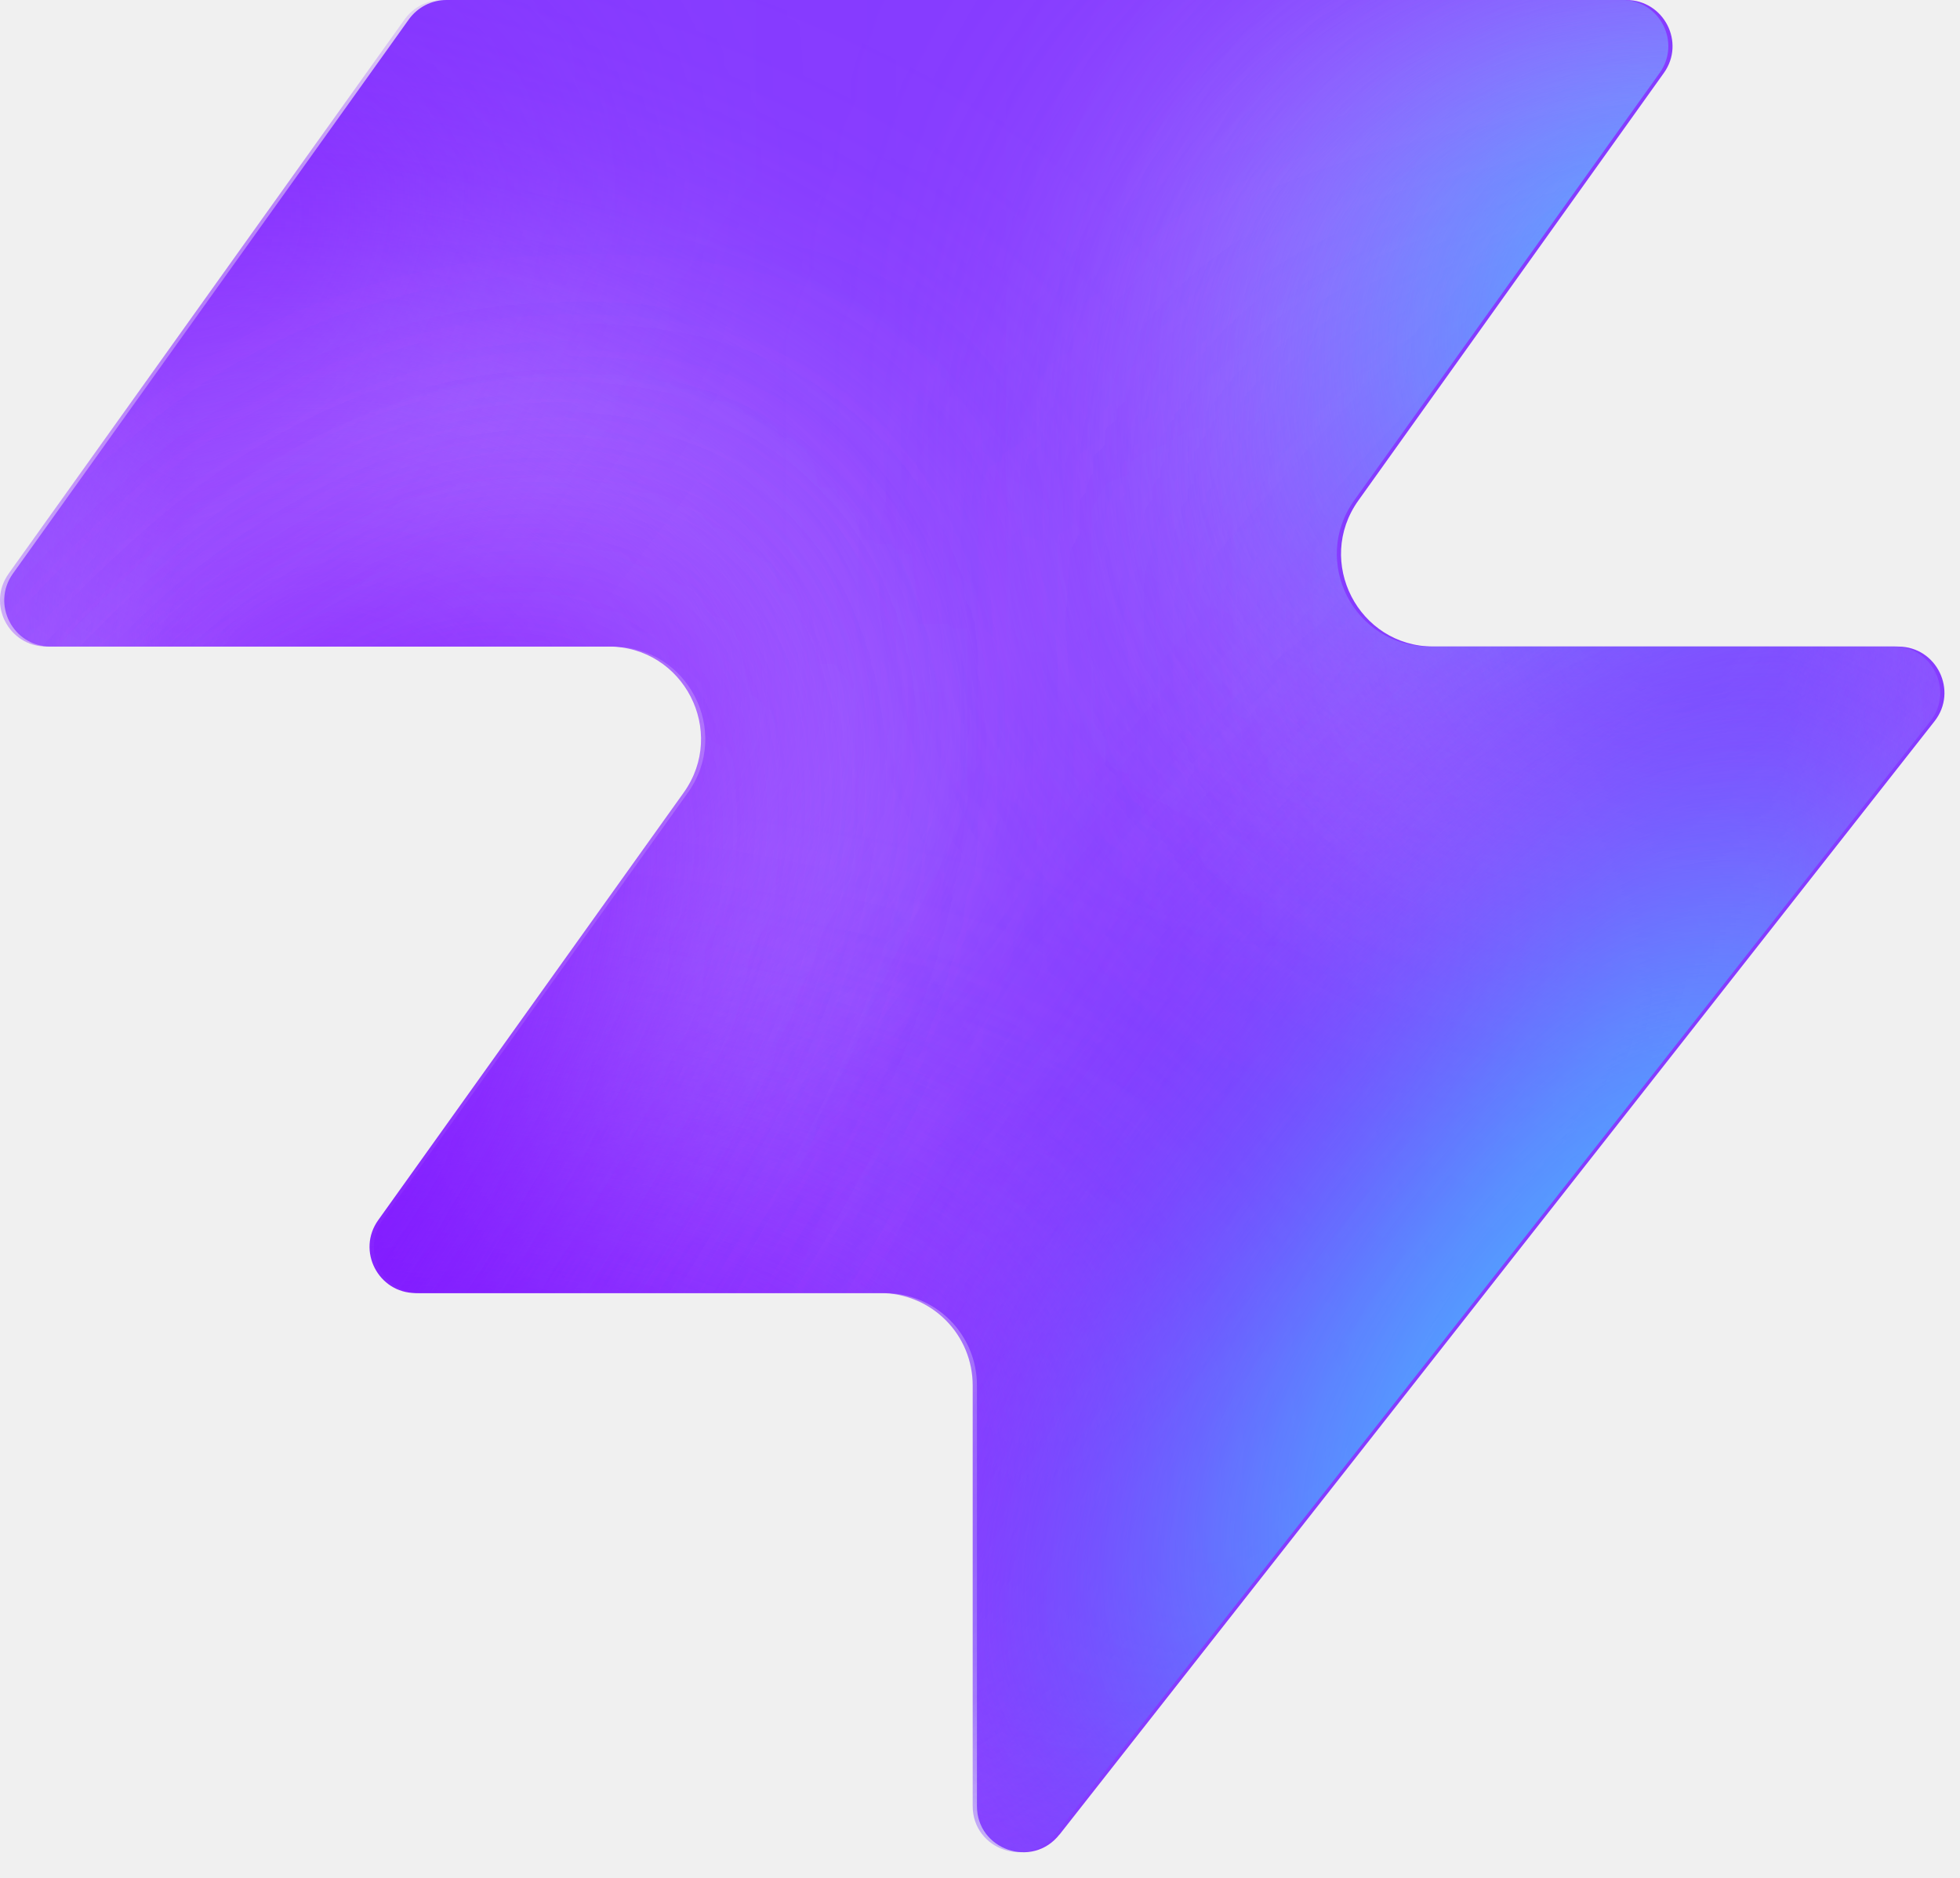
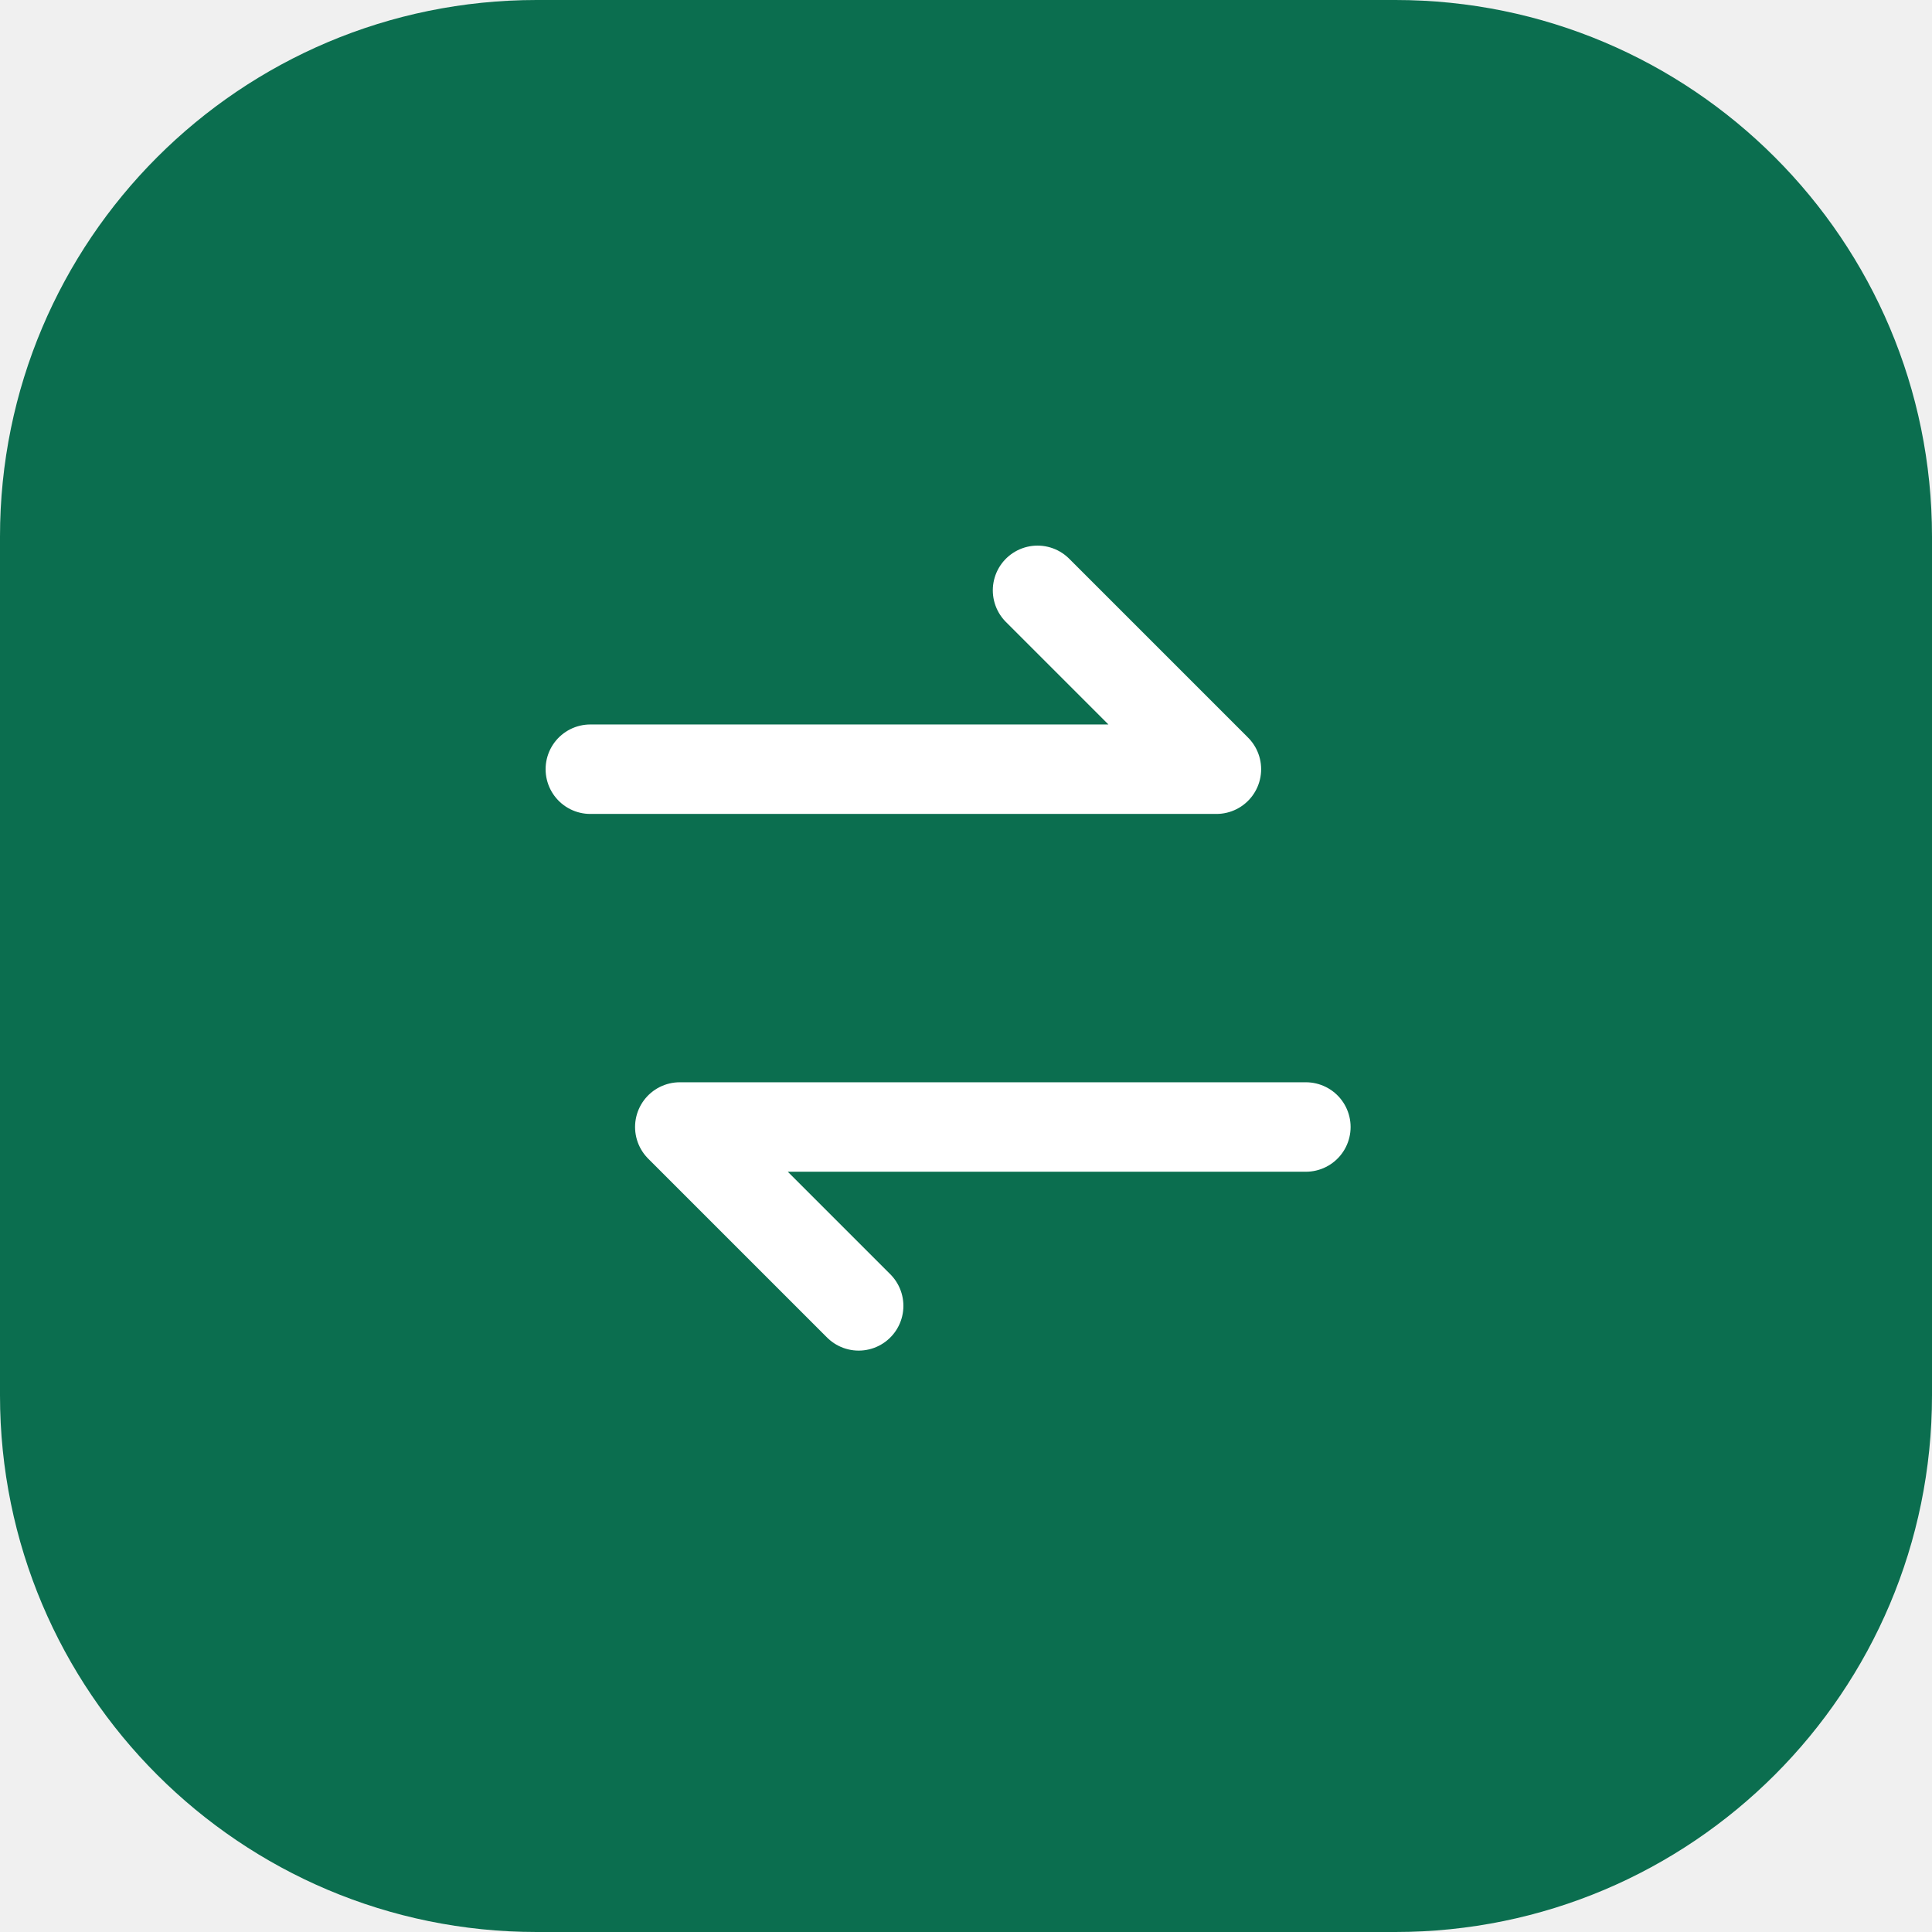
- <svg xmlns="http://www.w3.org/2000/svg" width="48" height="46" fill="none" viewBox="0 0 48 46">
-   <path fill="#863bff" d="M25.946 44.938c-.664.845-2.021.375-2.021-.698V33.937a2.26 2.26 0 0 0-2.262-2.262H10.287c-.92 0-1.456-1.04-.92-1.788l7.48-10.471c1.07-1.497 0-3.578-1.842-3.578H1.237c-.92 0-1.456-1.04-.92-1.788L10.013.474c.214-.297.556-.474.92-.474h28.894c.92 0 1.456 1.04.92 1.788l-7.48 10.471c-1.07 1.498 0 3.579 1.842 3.579h11.377c.943 0 1.473 1.088.89 1.83L25.947 44.94z" style="fill:#863bff;fill:color(display-p3 .525 .23 1);fill-opacity:1" />
-   <mask id="a" width="48" height="46" x="0" y="0" maskUnits="userSpaceOnUse" style="mask-type:alpha">
-     <path fill="#000" d="M25.842 44.938c-.664.844-2.021.375-2.021-.698V33.937a2.26 2.26 0 0 0-2.262-2.262H10.183c-.92 0-1.456-1.04-.92-1.788l7.48-10.471c1.07-1.498 0-3.579-1.842-3.579H1.133c-.92 0-1.456-1.04-.92-1.787L9.91.473c.214-.297.556-.474.92-.474h28.894c.92 0 1.456 1.04.92 1.788l-7.48 10.471c-1.07 1.498 0 3.578 1.842 3.578h11.377c.943 0 1.473 1.088.89 1.832L25.843 44.94z" style="fill:#000;fill-opacity:1" />
-   </mask>
-   <g mask="url(#a)">
-     <g filter="url(#b)">
-       <ellipse cx="5.508" cy="14.704" fill="#ede6ff" rx="5.508" ry="14.704" style="fill:#ede6ff;fill:color(display-p3 .927 .903 1);fill-opacity:1" transform="matrix(.00324 1 1 -.00324 -4.47 31.516)" />
-     </g>
-     <g filter="url(#c)">
-       <ellipse cx="10.399" cy="29.851" fill="#ede6ff" rx="10.399" ry="29.851" style="fill:#ede6ff;fill:color(display-p3 .927 .903 1);fill-opacity:1" transform="matrix(.00324 1 1 -.00324 -39.328 7.883)" />
-     </g>
-     <g filter="url(#d)">
-       <ellipse cx="5.508" cy="30.487" fill="#7e14ff" rx="5.508" ry="30.487" style="fill:#7e14ff;fill:color(display-p3 .492 .077 1);fill-opacity:1" transform="rotate(89.814 -25.913 -14.639)scale(1 -1)" />
-     </g>
-     <g filter="url(#e)">
-       <ellipse cx="5.508" cy="30.599" fill="#7e14ff" rx="5.508" ry="30.599" style="fill:#7e14ff;fill:color(display-p3 .492 .077 1);fill-opacity:1" transform="rotate(89.814 -32.644 -3.334)scale(1 -1)" />
-     </g>
-     <g filter="url(#f)">
-       <ellipse cx="5.508" cy="30.599" fill="#7e14ff" rx="5.508" ry="30.599" style="fill:#7e14ff;fill:color(display-p3 .492 .077 1);fill-opacity:1" transform="matrix(.00324 1 1 -.00324 -34.34 30.47)" />
-     </g>
-     <g filter="url(#g)">
-       <ellipse cx="14.072" cy="22.078" fill="#ede6ff" rx="14.072" ry="22.078" style="fill:#ede6ff;fill:color(display-p3 .927 .903 1);fill-opacity:1" transform="rotate(93.35 24.506 48.493)scale(-1 1)" />
-     </g>
-     <g filter="url(#h)">
-       <ellipse cx="3.47" cy="21.501" fill="#7e14ff" rx="3.47" ry="21.501" style="fill:#7e14ff;fill:color(display-p3 .492 .077 1);fill-opacity:1" transform="rotate(89.009 28.708 47.59)scale(-1 1)" />
-     </g>
-     <g filter="url(#i)">
-       <ellipse cx="3.47" cy="21.501" fill="#7e14ff" rx="3.47" ry="21.501" style="fill:#7e14ff;fill:color(display-p3 .492 .077 1);fill-opacity:1" transform="rotate(89.009 28.708 47.59)scale(-1 1)" />
-     </g>
-     <g filter="url(#j)">
-       <ellipse cx=".387" cy="8.972" fill="#7e14ff" rx="4.407" ry="29.108" style="fill:#7e14ff;fill:color(display-p3 .492 .077 1);fill-opacity:1" transform="rotate(39.51 .387 8.972)" />
-     </g>
-     <g filter="url(#k)">
-       <ellipse cx="47.523" cy="-6.092" fill="#7e14ff" rx="4.407" ry="29.108" style="fill:#7e14ff;fill:color(display-p3 .492 .077 1);fill-opacity:1" transform="rotate(37.892 47.523 -6.092)" />
-     </g>
-     <g filter="url(#l)">
-       <ellipse cx="41.412" cy="6.333" fill="#47bfff" rx="5.971" ry="9.665" style="fill:#47bfff;fill:color(display-p3 .28 .748 1);fill-opacity:1" transform="rotate(37.892 41.412 6.333)" />
-     </g>
-     <g filter="url(#m)">
-       <ellipse cx="-1.879" cy="38.332" fill="#7e14ff" rx="4.407" ry="29.108" style="fill:#7e14ff;fill:color(display-p3 .492 .077 1);fill-opacity:1" transform="rotate(37.892 -1.88 38.332)" />
-     </g>
-     <g filter="url(#n)">
-       <ellipse cx="-1.879" cy="38.332" fill="#7e14ff" rx="4.407" ry="29.108" style="fill:#7e14ff;fill:color(display-p3 .492 .077 1);fill-opacity:1" transform="rotate(37.892 -1.88 38.332)" />
-     </g>
-     <g filter="url(#o)">
-       <ellipse cx="35.651" cy="29.907" fill="#7e14ff" rx="4.407" ry="29.108" style="fill:#7e14ff;fill:color(display-p3 .492 .077 1);fill-opacity:1" transform="rotate(37.892 35.651 29.907)" />
-     </g>
-     <g filter="url(#p)">
-       <ellipse cx="38.418" cy="32.4" fill="#47bfff" rx="5.971" ry="15.297" style="fill:#47bfff;fill:color(display-p3 .28 .748 1);fill-opacity:1" transform="rotate(37.892 38.418 32.4)" />
-     </g>
-   </g>
-   <defs>
-     <filter id="b" width="60.045" height="41.654" x="-19.77" y="16.149" color-interpolation-filters="sRGB" filterUnits="userSpaceOnUse">
-       <feFlood flood-opacity="0" result="BackgroundImageFix" />
-       <feBlend in="SourceGraphic" in2="BackgroundImageFix" result="shape" />
-       <feGaussianBlur result="effect1_foregroundBlur_2002_17158" stdDeviation="7.659" />
-     </filter>
-     <filter id="c" width="90.34" height="51.437" x="-54.613" y="-7.533" color-interpolation-filters="sRGB" filterUnits="userSpaceOnUse">
-       <feFlood flood-opacity="0" result="BackgroundImageFix" />
-       <feBlend in="SourceGraphic" in2="BackgroundImageFix" result="shape" />
-       <feGaussianBlur result="effect1_foregroundBlur_2002_17158" stdDeviation="7.659" />
-     </filter>
-     <filter id="d" width="79.355" height="29.4" x="-49.64" y="2.03" color-interpolation-filters="sRGB" filterUnits="userSpaceOnUse">
-       <feFlood flood-opacity="0" result="BackgroundImageFix" />
-       <feBlend in="SourceGraphic" in2="BackgroundImageFix" result="shape" />
-       <feGaussianBlur result="effect1_foregroundBlur_2002_17158" stdDeviation="4.596" />
-     </filter>
-     <filter id="e" width="79.579" height="29.4" x="-45.045" y="20.029" color-interpolation-filters="sRGB" filterUnits="userSpaceOnUse">
-       <feFlood flood-opacity="0" result="BackgroundImageFix" />
-       <feBlend in="SourceGraphic" in2="BackgroundImageFix" result="shape" />
-       <feGaussianBlur result="effect1_foregroundBlur_2002_17158" stdDeviation="4.596" />
-     </filter>
-     <filter id="f" width="79.579" height="29.4" x="-43.513" y="21.178" color-interpolation-filters="sRGB" filterUnits="userSpaceOnUse">
-       <feFlood flood-opacity="0" result="BackgroundImageFix" />
-       <feBlend in="SourceGraphic" in2="BackgroundImageFix" result="shape" />
-       <feGaussianBlur result="effect1_foregroundBlur_2002_17158" stdDeviation="4.596" />
-     </filter>
-     <filter id="g" width="74.749" height="58.852" x="15.756" y="-17.901" color-interpolation-filters="sRGB" filterUnits="userSpaceOnUse">
-       <feFlood flood-opacity="0" result="BackgroundImageFix" />
-       <feBlend in="SourceGraphic" in2="BackgroundImageFix" result="shape" />
-       <feGaussianBlur result="effect1_foregroundBlur_2002_17158" stdDeviation="7.659" />
-     </filter>
-     <filter id="h" width="61.377" height="25.362" x="23.548" y="2.284" color-interpolation-filters="sRGB" filterUnits="userSpaceOnUse">
-       <feFlood flood-opacity="0" result="BackgroundImageFix" />
-       <feBlend in="SourceGraphic" in2="BackgroundImageFix" result="shape" />
-       <feGaussianBlur result="effect1_foregroundBlur_2002_17158" stdDeviation="4.596" />
-     </filter>
-     <filter id="i" width="61.377" height="25.362" x="23.548" y="2.284" color-interpolation-filters="sRGB" filterUnits="userSpaceOnUse">
-       <feFlood flood-opacity="0" result="BackgroundImageFix" />
-       <feBlend in="SourceGraphic" in2="BackgroundImageFix" result="shape" />
-       <feGaussianBlur result="effect1_foregroundBlur_2002_17158" stdDeviation="4.596" />
-     </filter>
-     <filter id="j" width="56.045" height="63.649" x="-27.636" y="-22.853" color-interpolation-filters="sRGB" filterUnits="userSpaceOnUse">
-       <feFlood flood-opacity="0" result="BackgroundImageFix" />
-       <feBlend in="SourceGraphic" in2="BackgroundImageFix" result="shape" />
-       <feGaussianBlur result="effect1_foregroundBlur_2002_17158" stdDeviation="4.596" />
-     </filter>
-     <filter id="k" width="54.814" height="64.646" x="20.116" y="-38.415" color-interpolation-filters="sRGB" filterUnits="userSpaceOnUse">
-       <feFlood flood-opacity="0" result="BackgroundImageFix" />
-       <feBlend in="SourceGraphic" in2="BackgroundImageFix" result="shape" />
-       <feGaussianBlur result="effect1_foregroundBlur_2002_17158" stdDeviation="4.596" />
-     </filter>
-     <filter id="l" width="33.541" height="35.313" x="24.641" y="-11.323" color-interpolation-filters="sRGB" filterUnits="userSpaceOnUse">
-       <feFlood flood-opacity="0" result="BackgroundImageFix" />
-       <feBlend in="SourceGraphic" in2="BackgroundImageFix" result="shape" />
-       <feGaussianBlur result="effect1_foregroundBlur_2002_17158" stdDeviation="4.596" />
-     </filter>
-     <filter id="m" width="54.814" height="64.646" x="-29.286" y="6.009" color-interpolation-filters="sRGB" filterUnits="userSpaceOnUse">
-       <feFlood flood-opacity="0" result="BackgroundImageFix" />
-       <feBlend in="SourceGraphic" in2="BackgroundImageFix" result="shape" />
-       <feGaussianBlur result="effect1_foregroundBlur_2002_17158" stdDeviation="4.596" />
-     </filter>
-     <filter id="n" width="54.814" height="64.646" x="-29.286" y="6.009" color-interpolation-filters="sRGB" filterUnits="userSpaceOnUse">
-       <feFlood flood-opacity="0" result="BackgroundImageFix" />
-       <feBlend in="SourceGraphic" in2="BackgroundImageFix" result="shape" />
-       <feGaussianBlur result="effect1_foregroundBlur_2002_17158" stdDeviation="4.596" />
-     </filter>
-     <filter id="o" width="54.814" height="64.646" x="8.244" y="-2.416" color-interpolation-filters="sRGB" filterUnits="userSpaceOnUse">
-       <feFlood flood-opacity="0" result="BackgroundImageFix" />
-       <feBlend in="SourceGraphic" in2="BackgroundImageFix" result="shape" />
-       <feGaussianBlur result="effect1_foregroundBlur_2002_17158" stdDeviation="4.596" />
-     </filter>
-     <filter id="p" width="39.409" height="43.623" x="18.713" y="10.588" color-interpolation-filters="sRGB" filterUnits="userSpaceOnUse">
-       <feFlood flood-opacity="0" result="BackgroundImageFix" />
-       <feBlend in="SourceGraphic" in2="BackgroundImageFix" result="shape" />
-       <feGaussianBlur result="effect1_foregroundBlur_2002_17158" stdDeviation="4.596" />
-     </filter>
-   </defs>
+ <svg xmlns="http://www.w3.org/2000/svg" width="36" height="36" viewBox="0 0 36 36" fill="none">
+   <path d="M26 0H10C4.477 0 0 4.477 0 10V26C0 31.523 4.477 36 10 36H26C31.523 36 36 31.523 36 26V10C36 4.477 31.523 0 26 0Z" fill="#0B6E4F" />
+   <path d="M24.333 21H12.667L16 24.333" stroke-width="1.667" stroke-linecap="round" stroke-linejoin="round" stroke="white" />
+   <path d="M11 14.333H22.666L19.333 11" stroke-width="1.667" stroke-linecap="round" stroke-linejoin="round" stroke="white" />
</svg>
